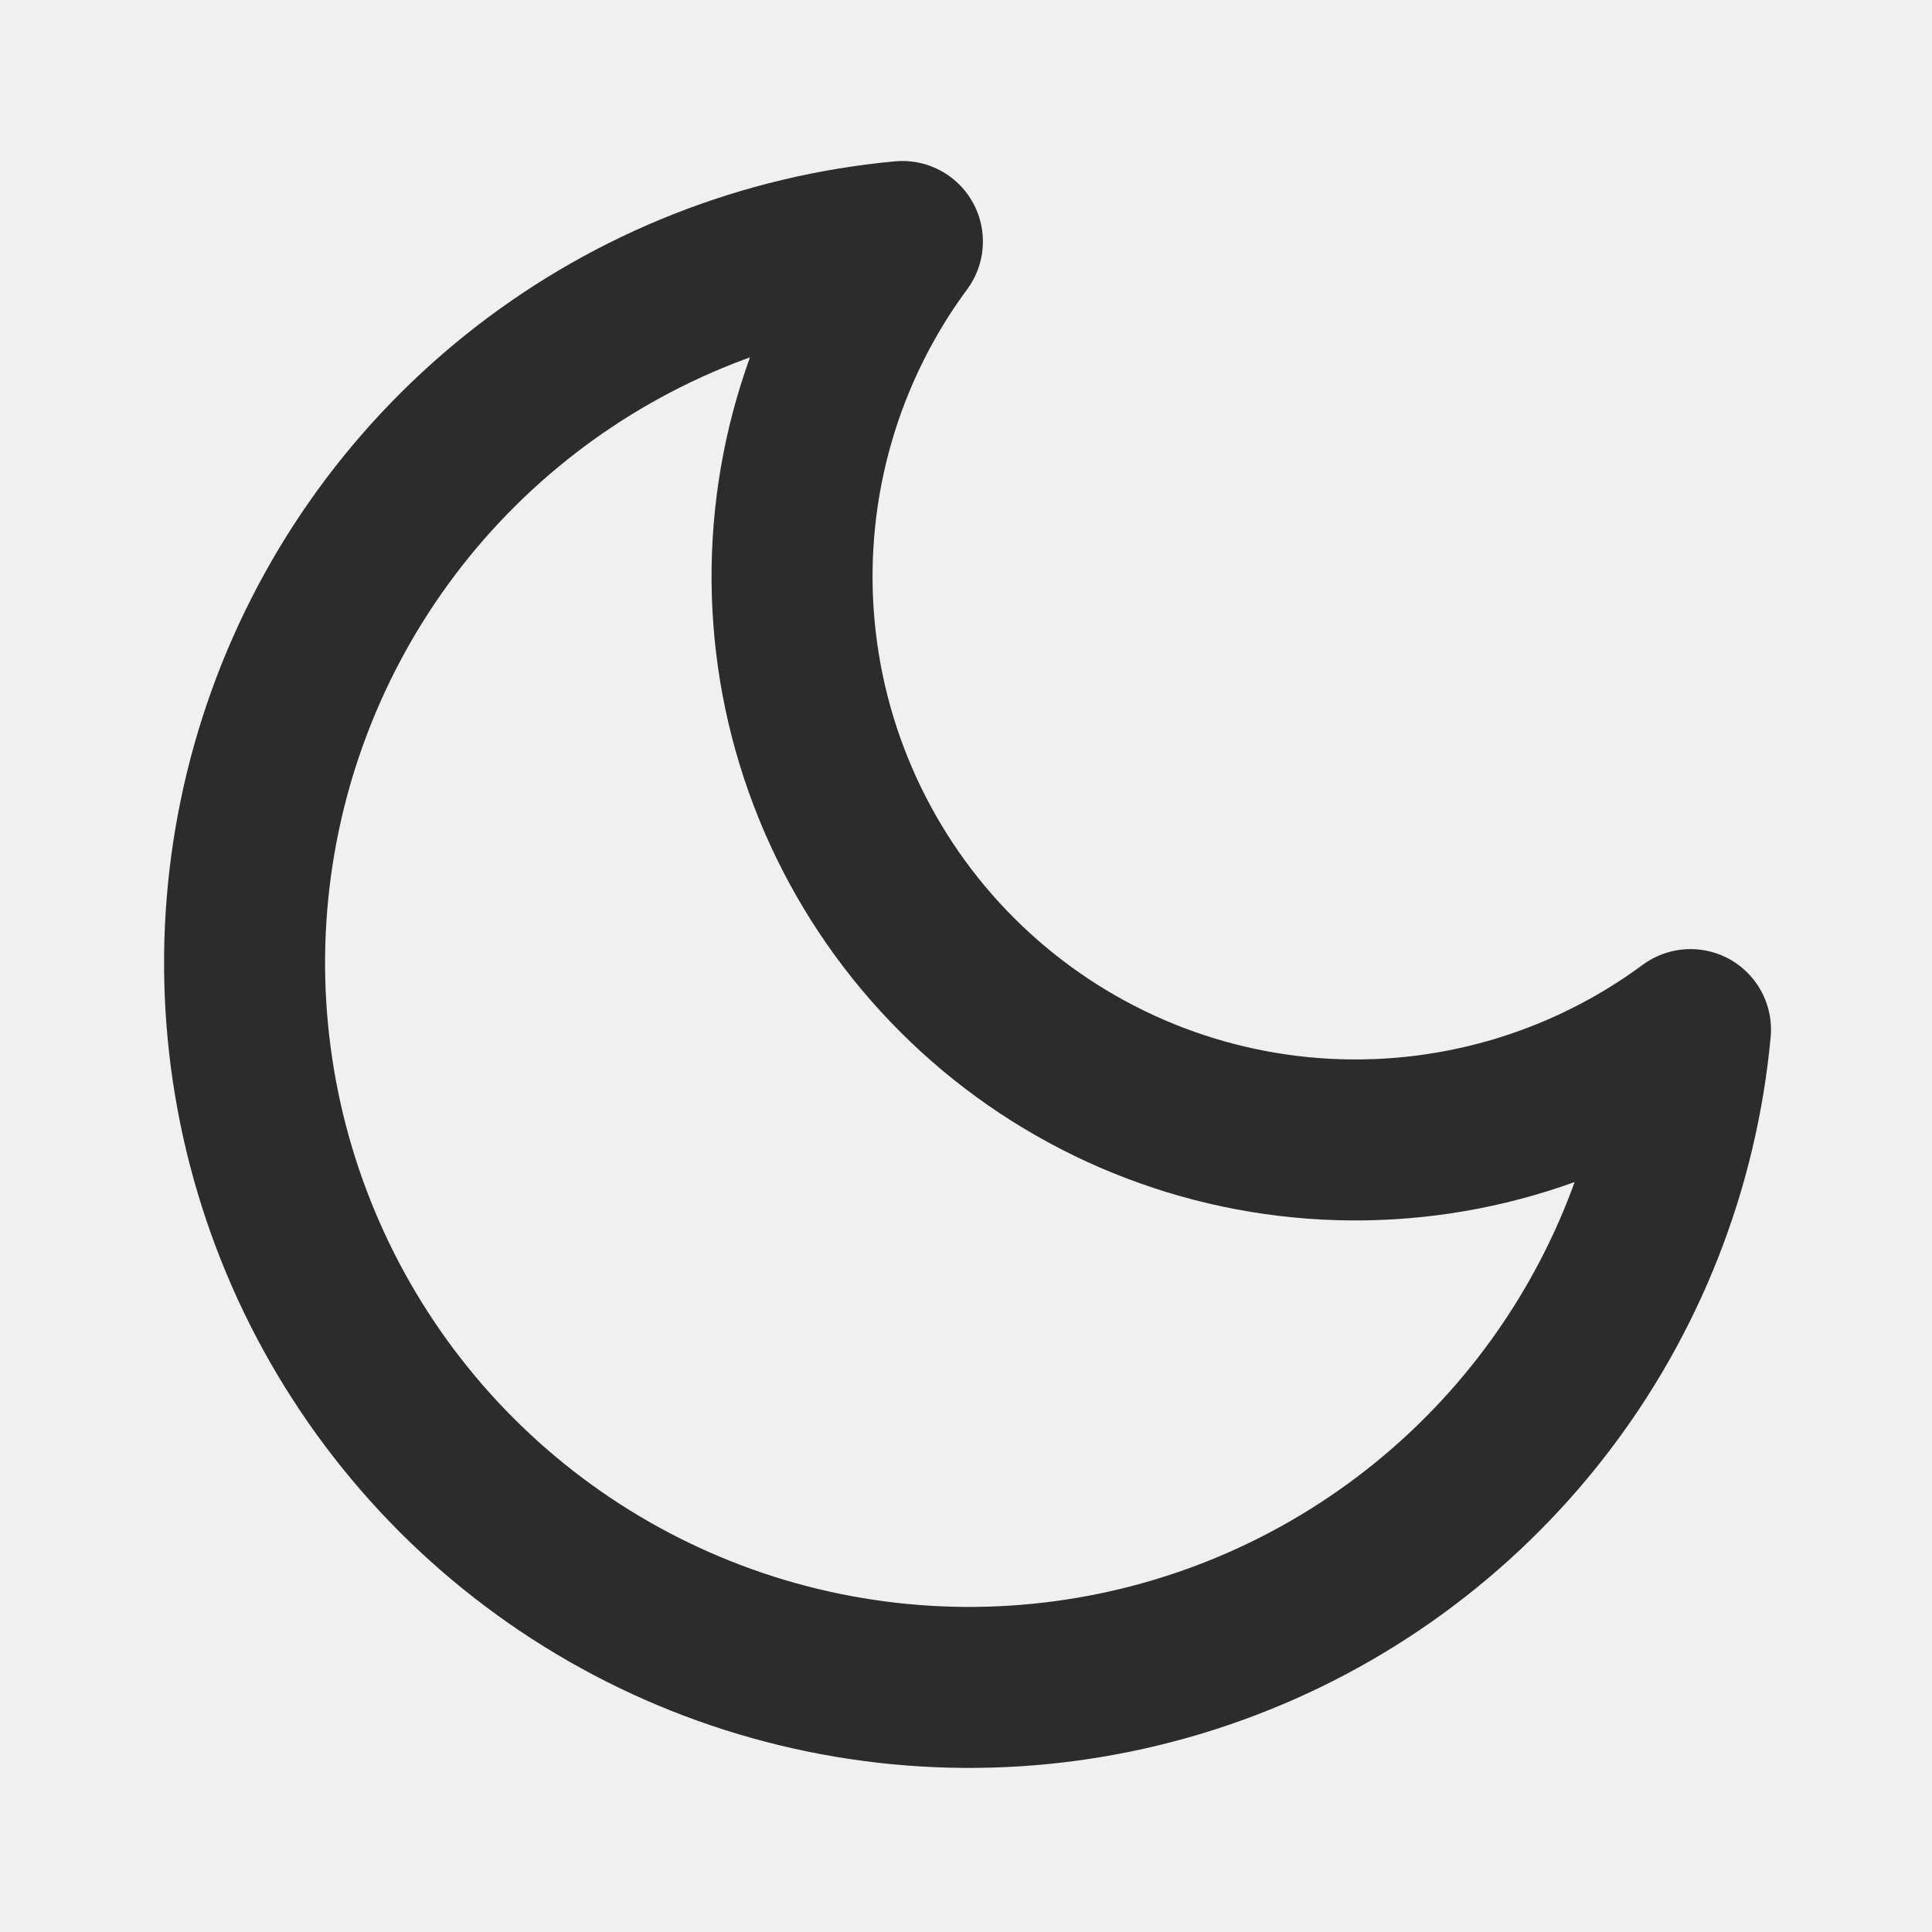
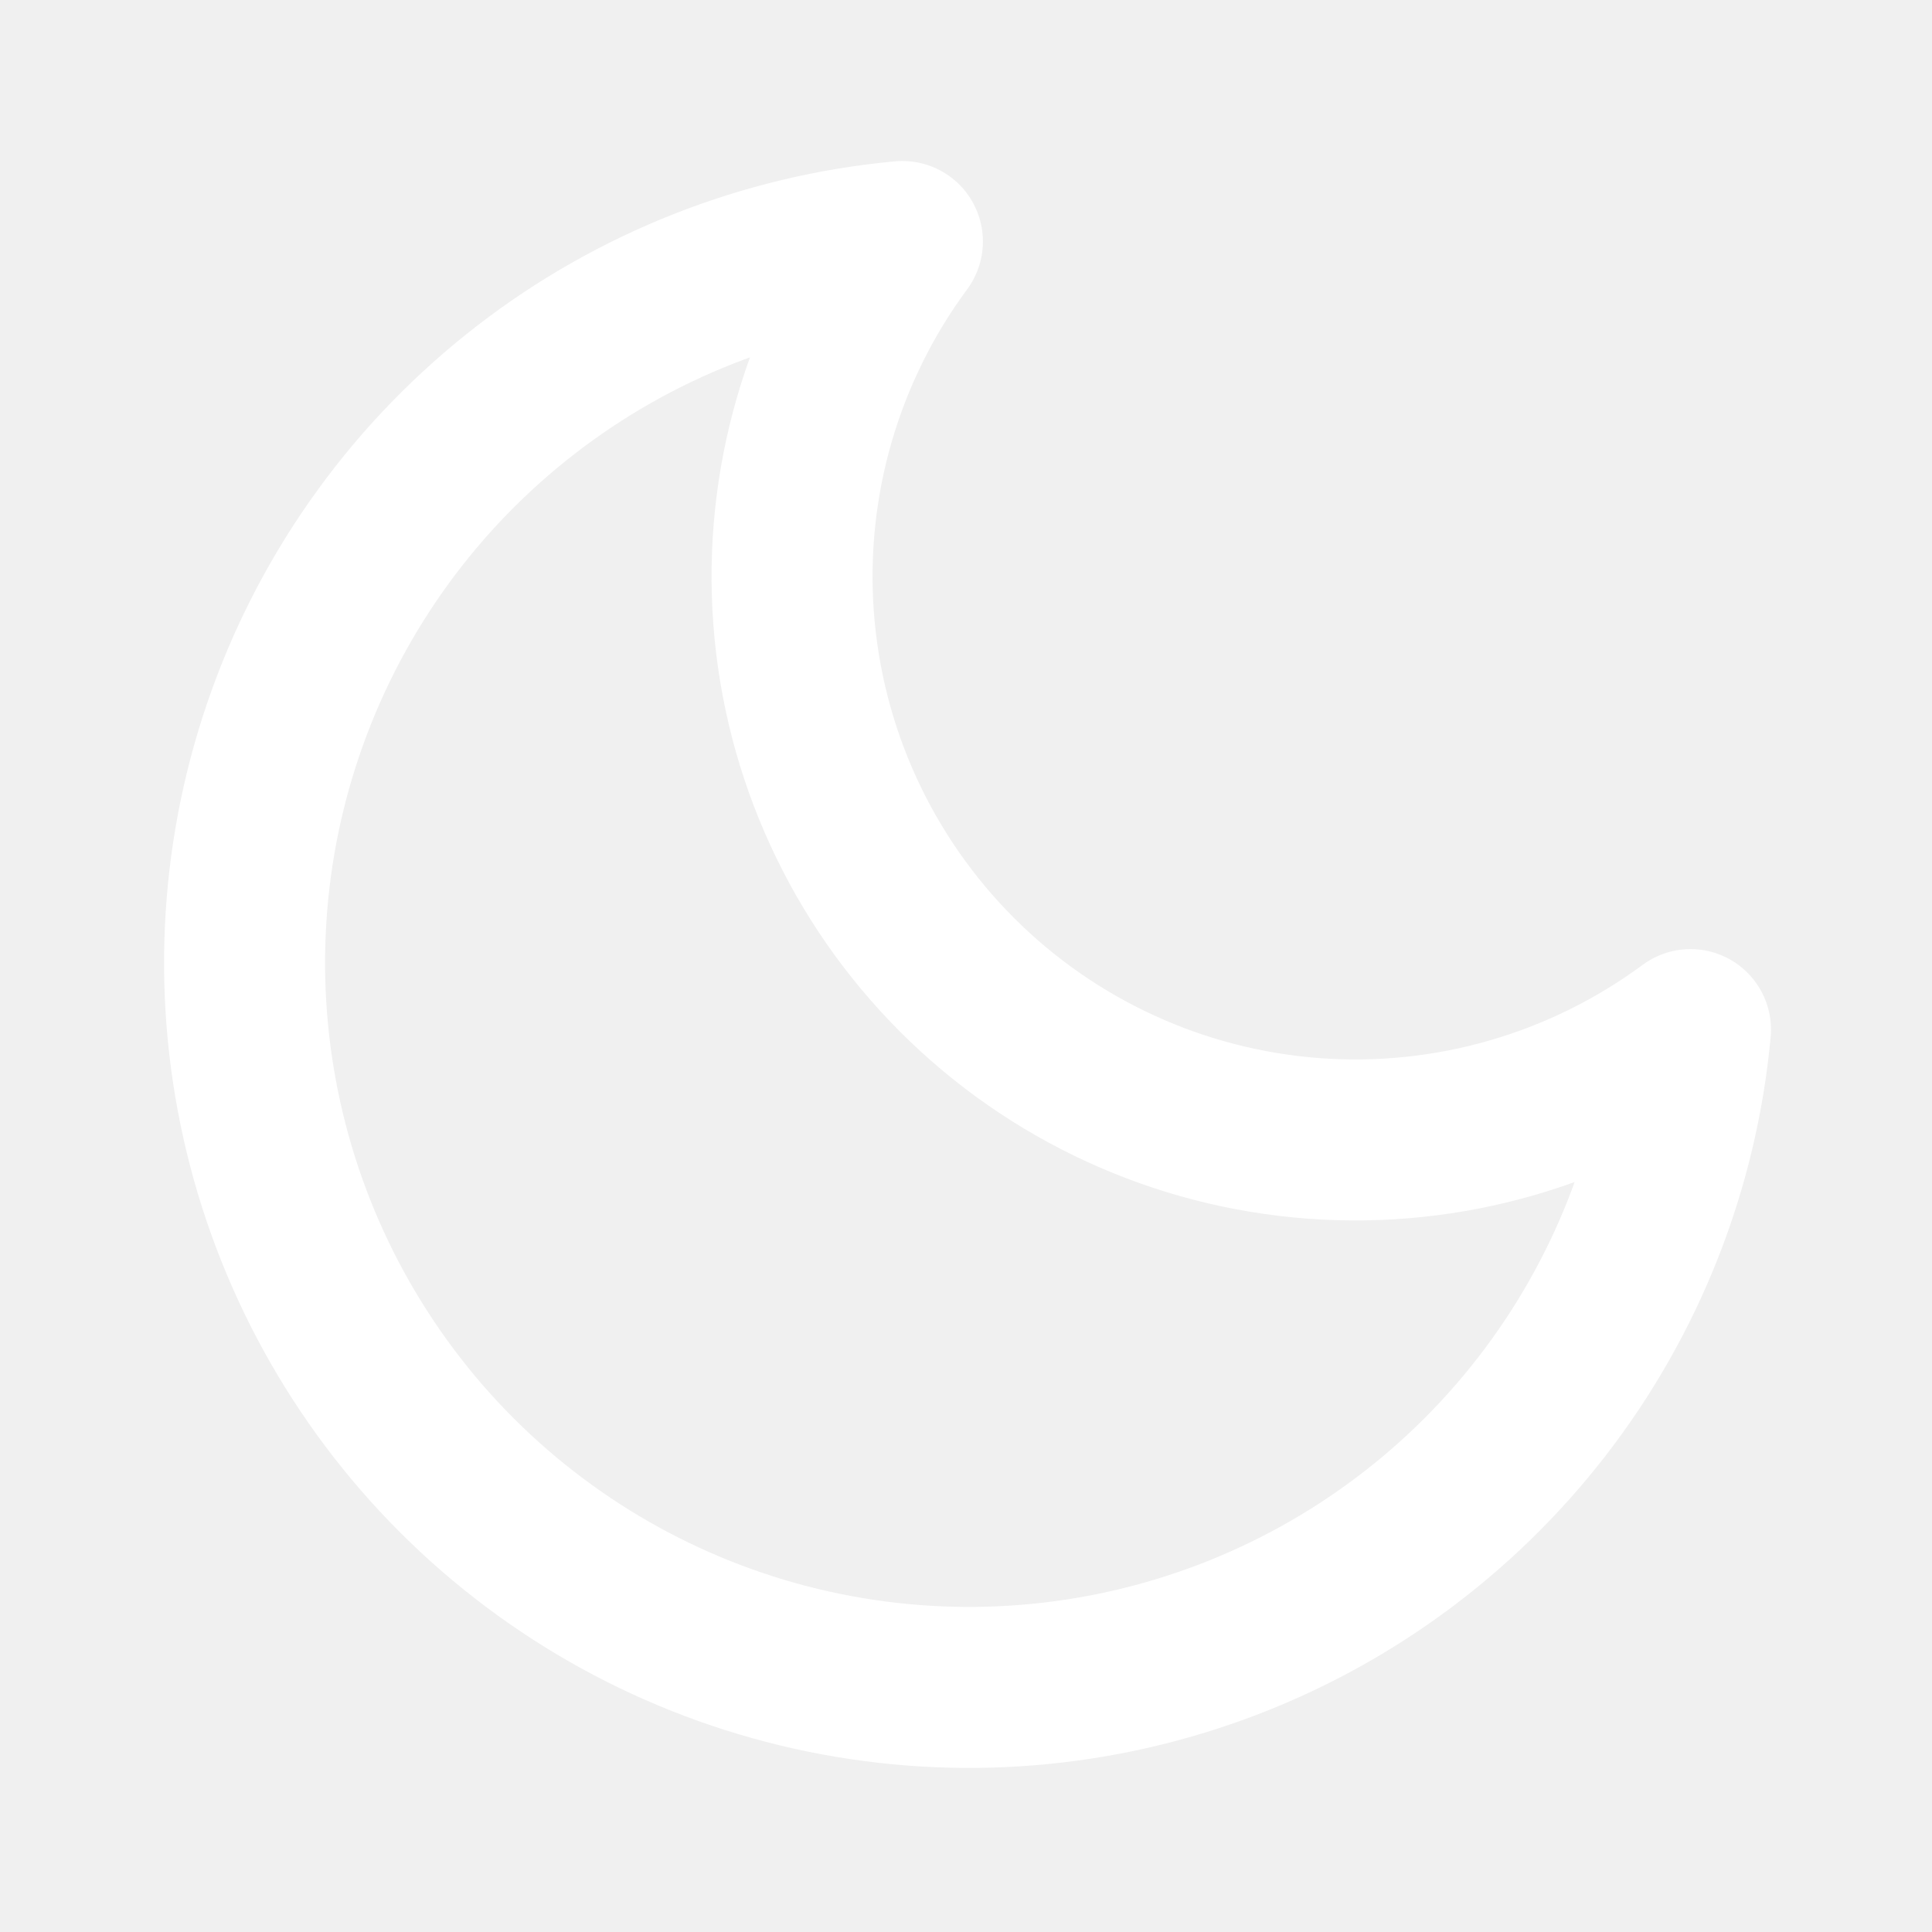
<svg xmlns="http://www.w3.org/2000/svg" width="48" height="48" viewBox="0 0 48 48" fill="none">
-   <path d="M42 25.58C41.685 28.984 40.408 32.229 38.316 34.934C36.225 37.638 33.407 39.692 30.192 40.853C26.976 42.015 23.496 42.236 20.159 41.492C16.822 40.748 13.766 39.069 11.348 36.652C8.931 34.234 7.252 31.178 6.508 27.841C5.764 24.504 5.985 21.024 7.147 17.809C8.308 14.593 10.362 11.775 13.066 9.684C15.771 7.592 19.016 6.315 22.42 6C20.427 8.697 19.468 12.019 19.717 15.363C19.966 18.707 21.408 21.85 23.779 24.221C26.15 26.592 29.293 28.034 32.637 28.283C35.981 28.532 39.303 27.573 42 25.58Z" stroke="#2C2C2C" stroke-width="4" stroke-linecap="round" stroke-linejoin="round" />
+   <path d="M42 25.58C41.685 28.984 40.408 32.229 38.316 34.934C36.225 37.638 33.407 39.692 30.192 40.853C26.976 42.015 23.496 42.236 20.159 41.492C16.822 40.748 13.766 39.069 11.348 36.652C8.931 34.234 7.252 31.178 6.508 27.841C5.764 24.504 5.985 21.024 7.147 17.809C8.308 14.593 10.362 11.775 13.066 9.684C15.771 7.592 19.016 6.315 22.42 6C20.427 8.697 19.468 12.019 19.717 15.363C19.966 18.707 21.408 21.85 23.779 24.221C26.15 26.592 29.293 28.034 32.637 28.283C35.981 28.532 39.303 27.573 42 25.58Z" stroke="white" stroke-width="4" stroke-linecap="round" stroke-linejoin="round" />
</svg>
